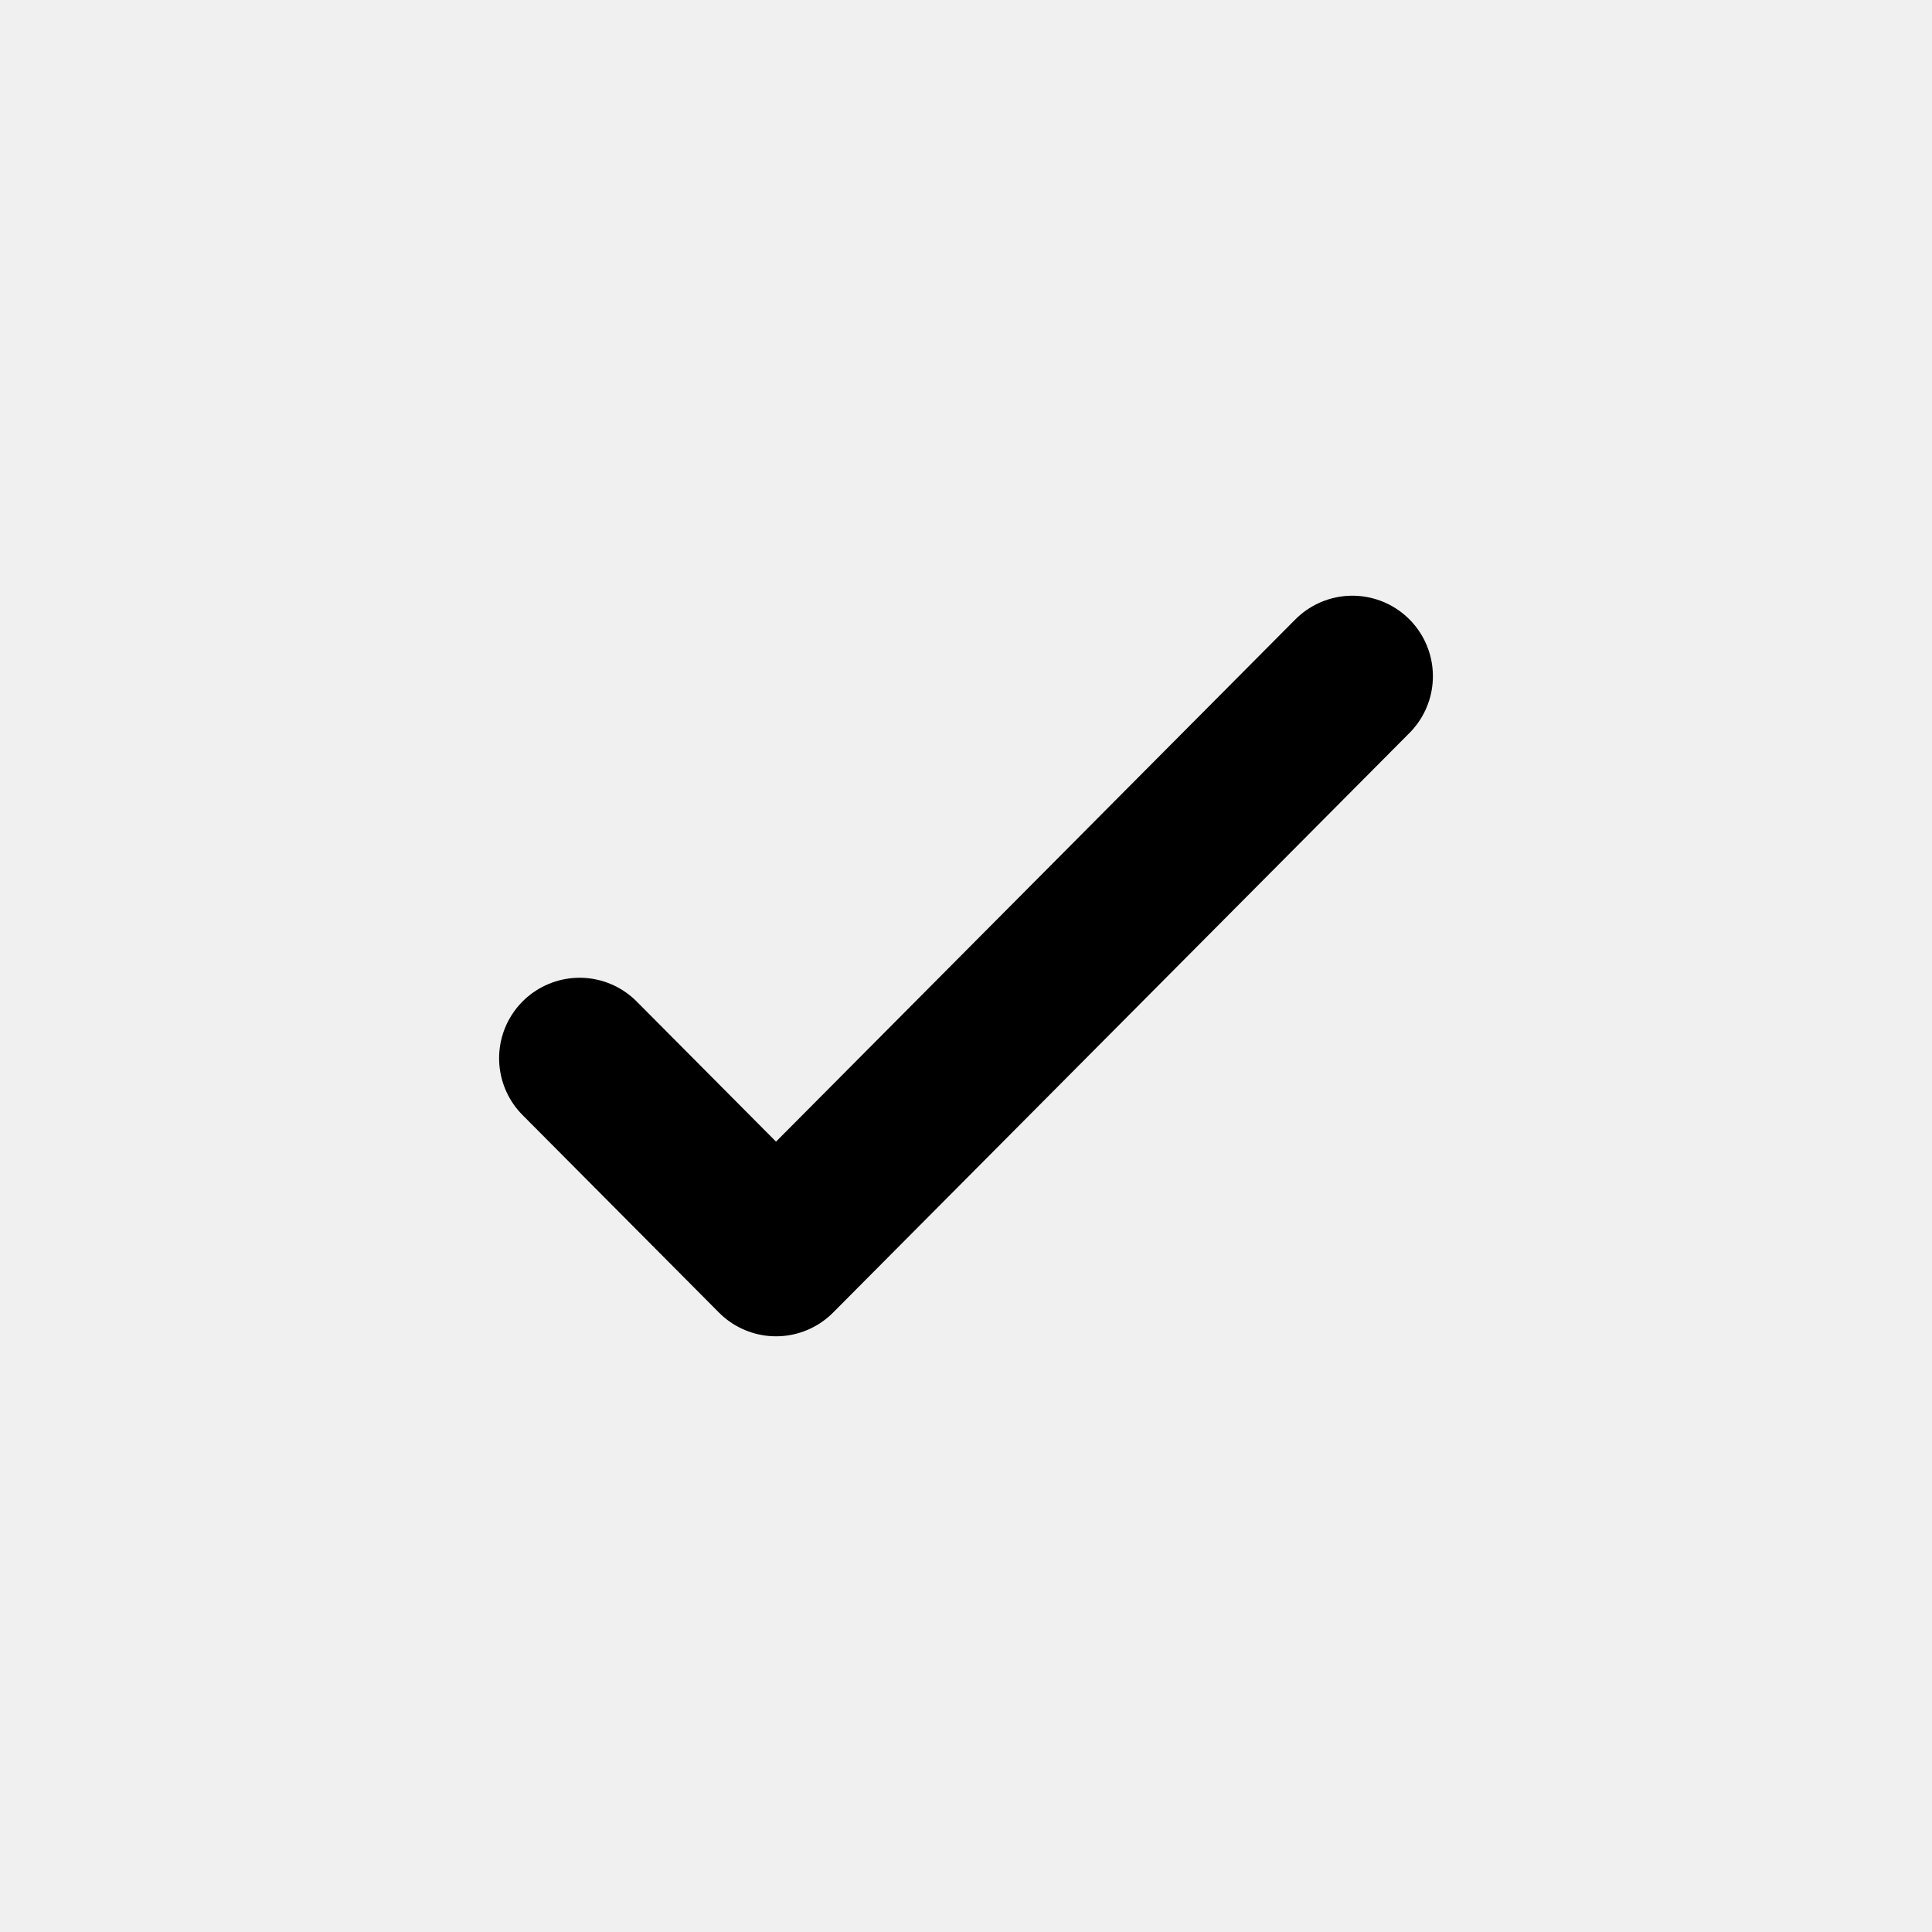
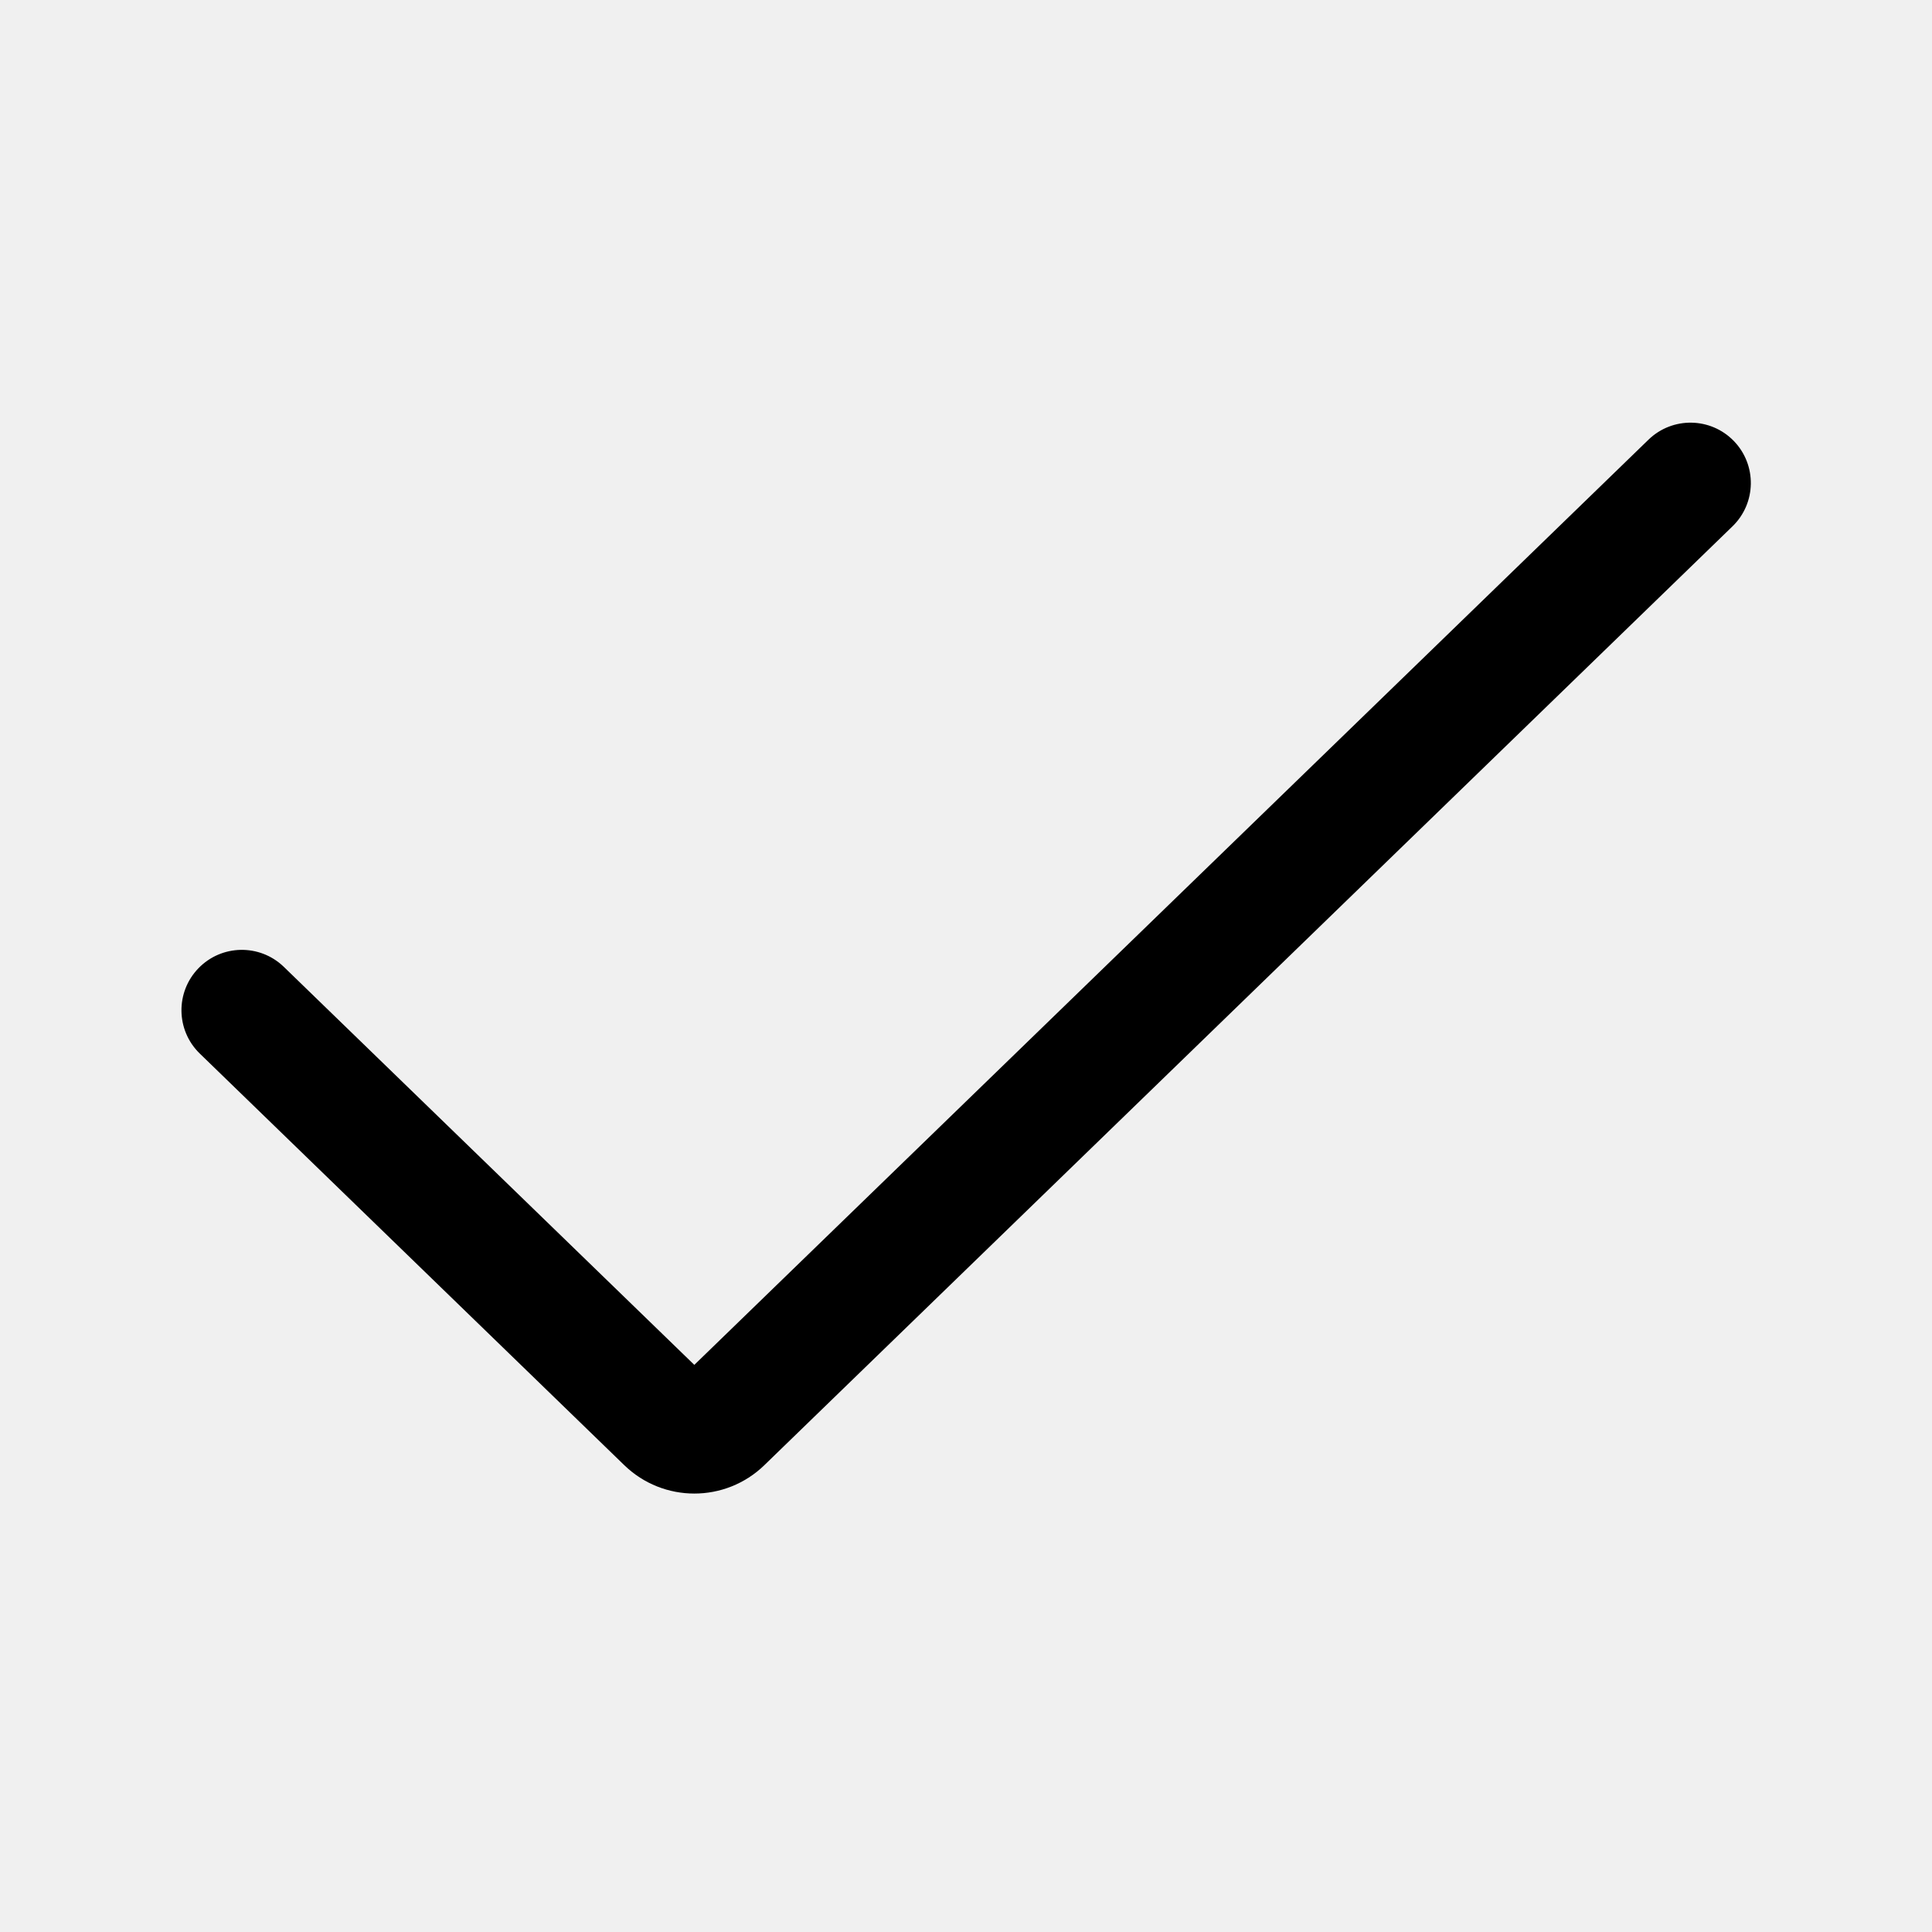
- <svg xmlns="http://www.w3.org/2000/svg" width="24" height="24" viewBox="0 0 24 24" fill="none">
-   <g clip-path="url(#clip0_18_299)">
-     <path d="M16.8 8.4L9.64 15.6L7.2 13.146" stroke="black" stroke-width="2" stroke-linecap="round" stroke-linejoin="round" />
-   </g>
-   <defs>
-     <clipPath id="clip0_18_299">
-       <rect width="24" height="24" fill="white" />
-     </clipPath>
-   </defs>
+ <svg xmlns="http://www.w3.org/2000/svg" viewBox="0 0 24 24">
+   <path fill="currentColor" fill-rule="evenodd" d="M21.538 5.478a.75.75 0 0 1-.016 1.06L9.495 18.201a1.25 1.25 0 0 1-1.74 0l-5.277-5.117a.75.75 0 0 1 1.044-1.077l5.103 4.948L20.478 5.462a.75.75 0 0 1 1.06.016" clip-rule="evenodd" />
</svg>
